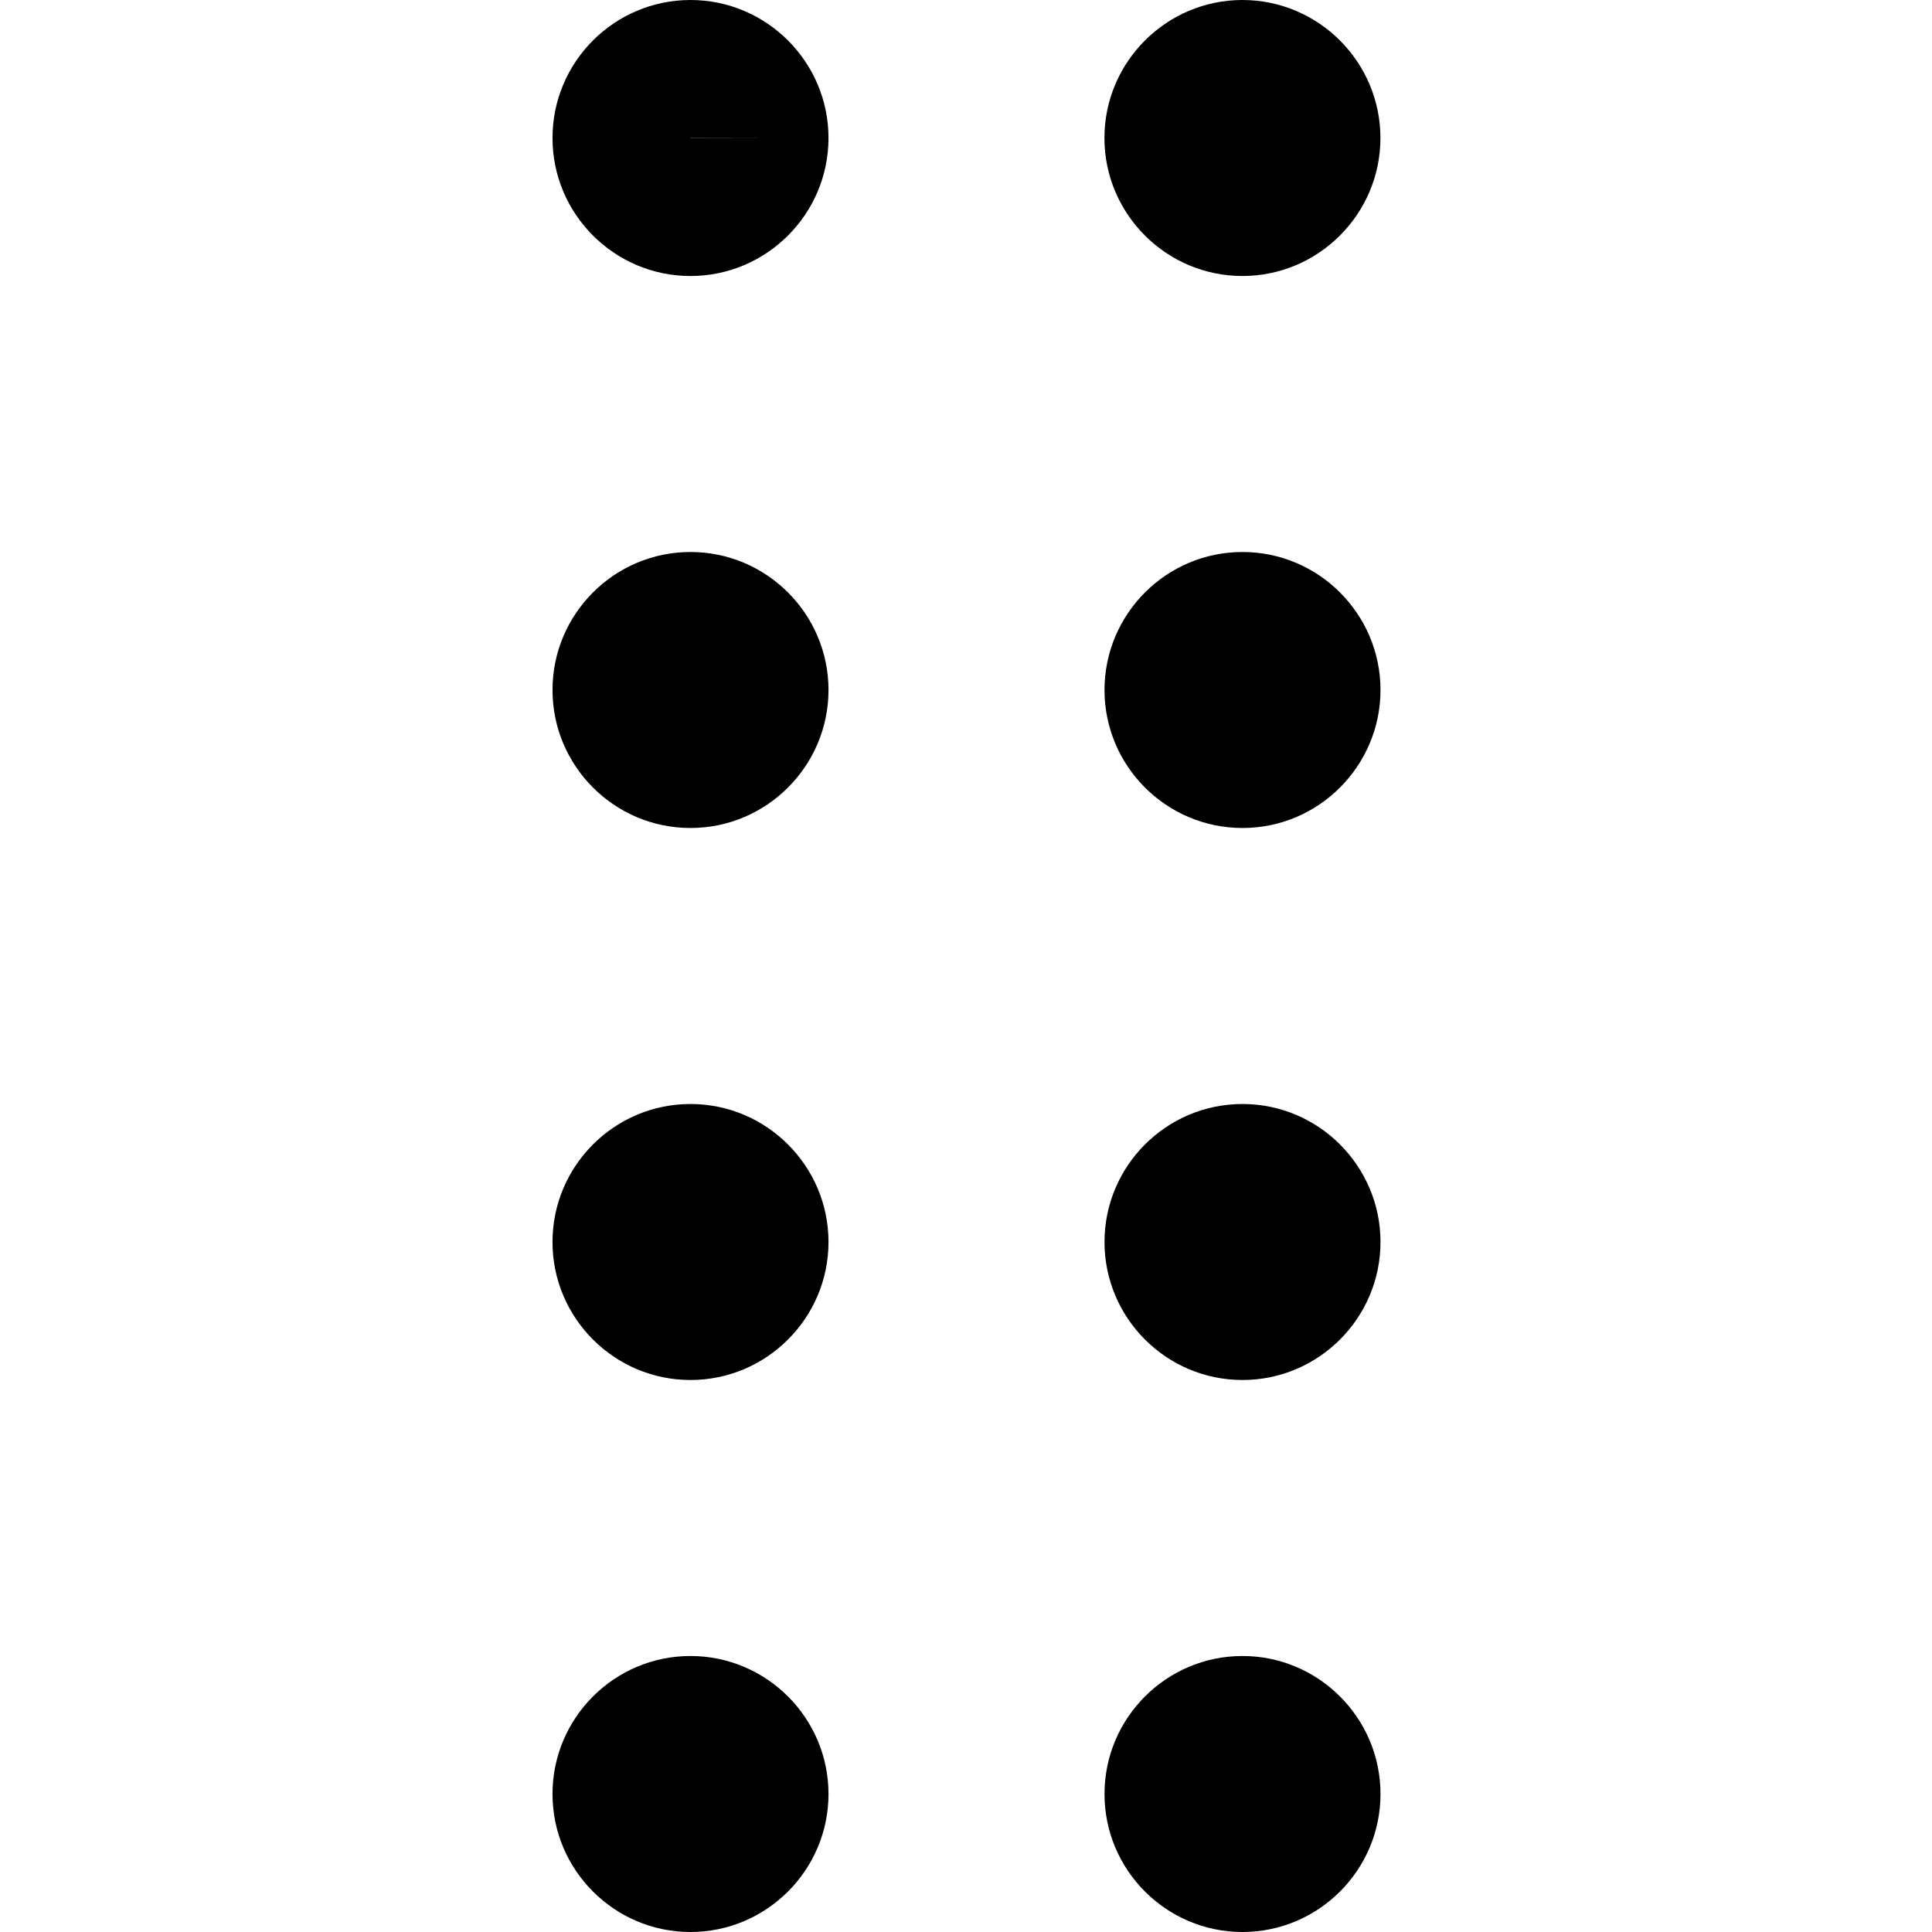
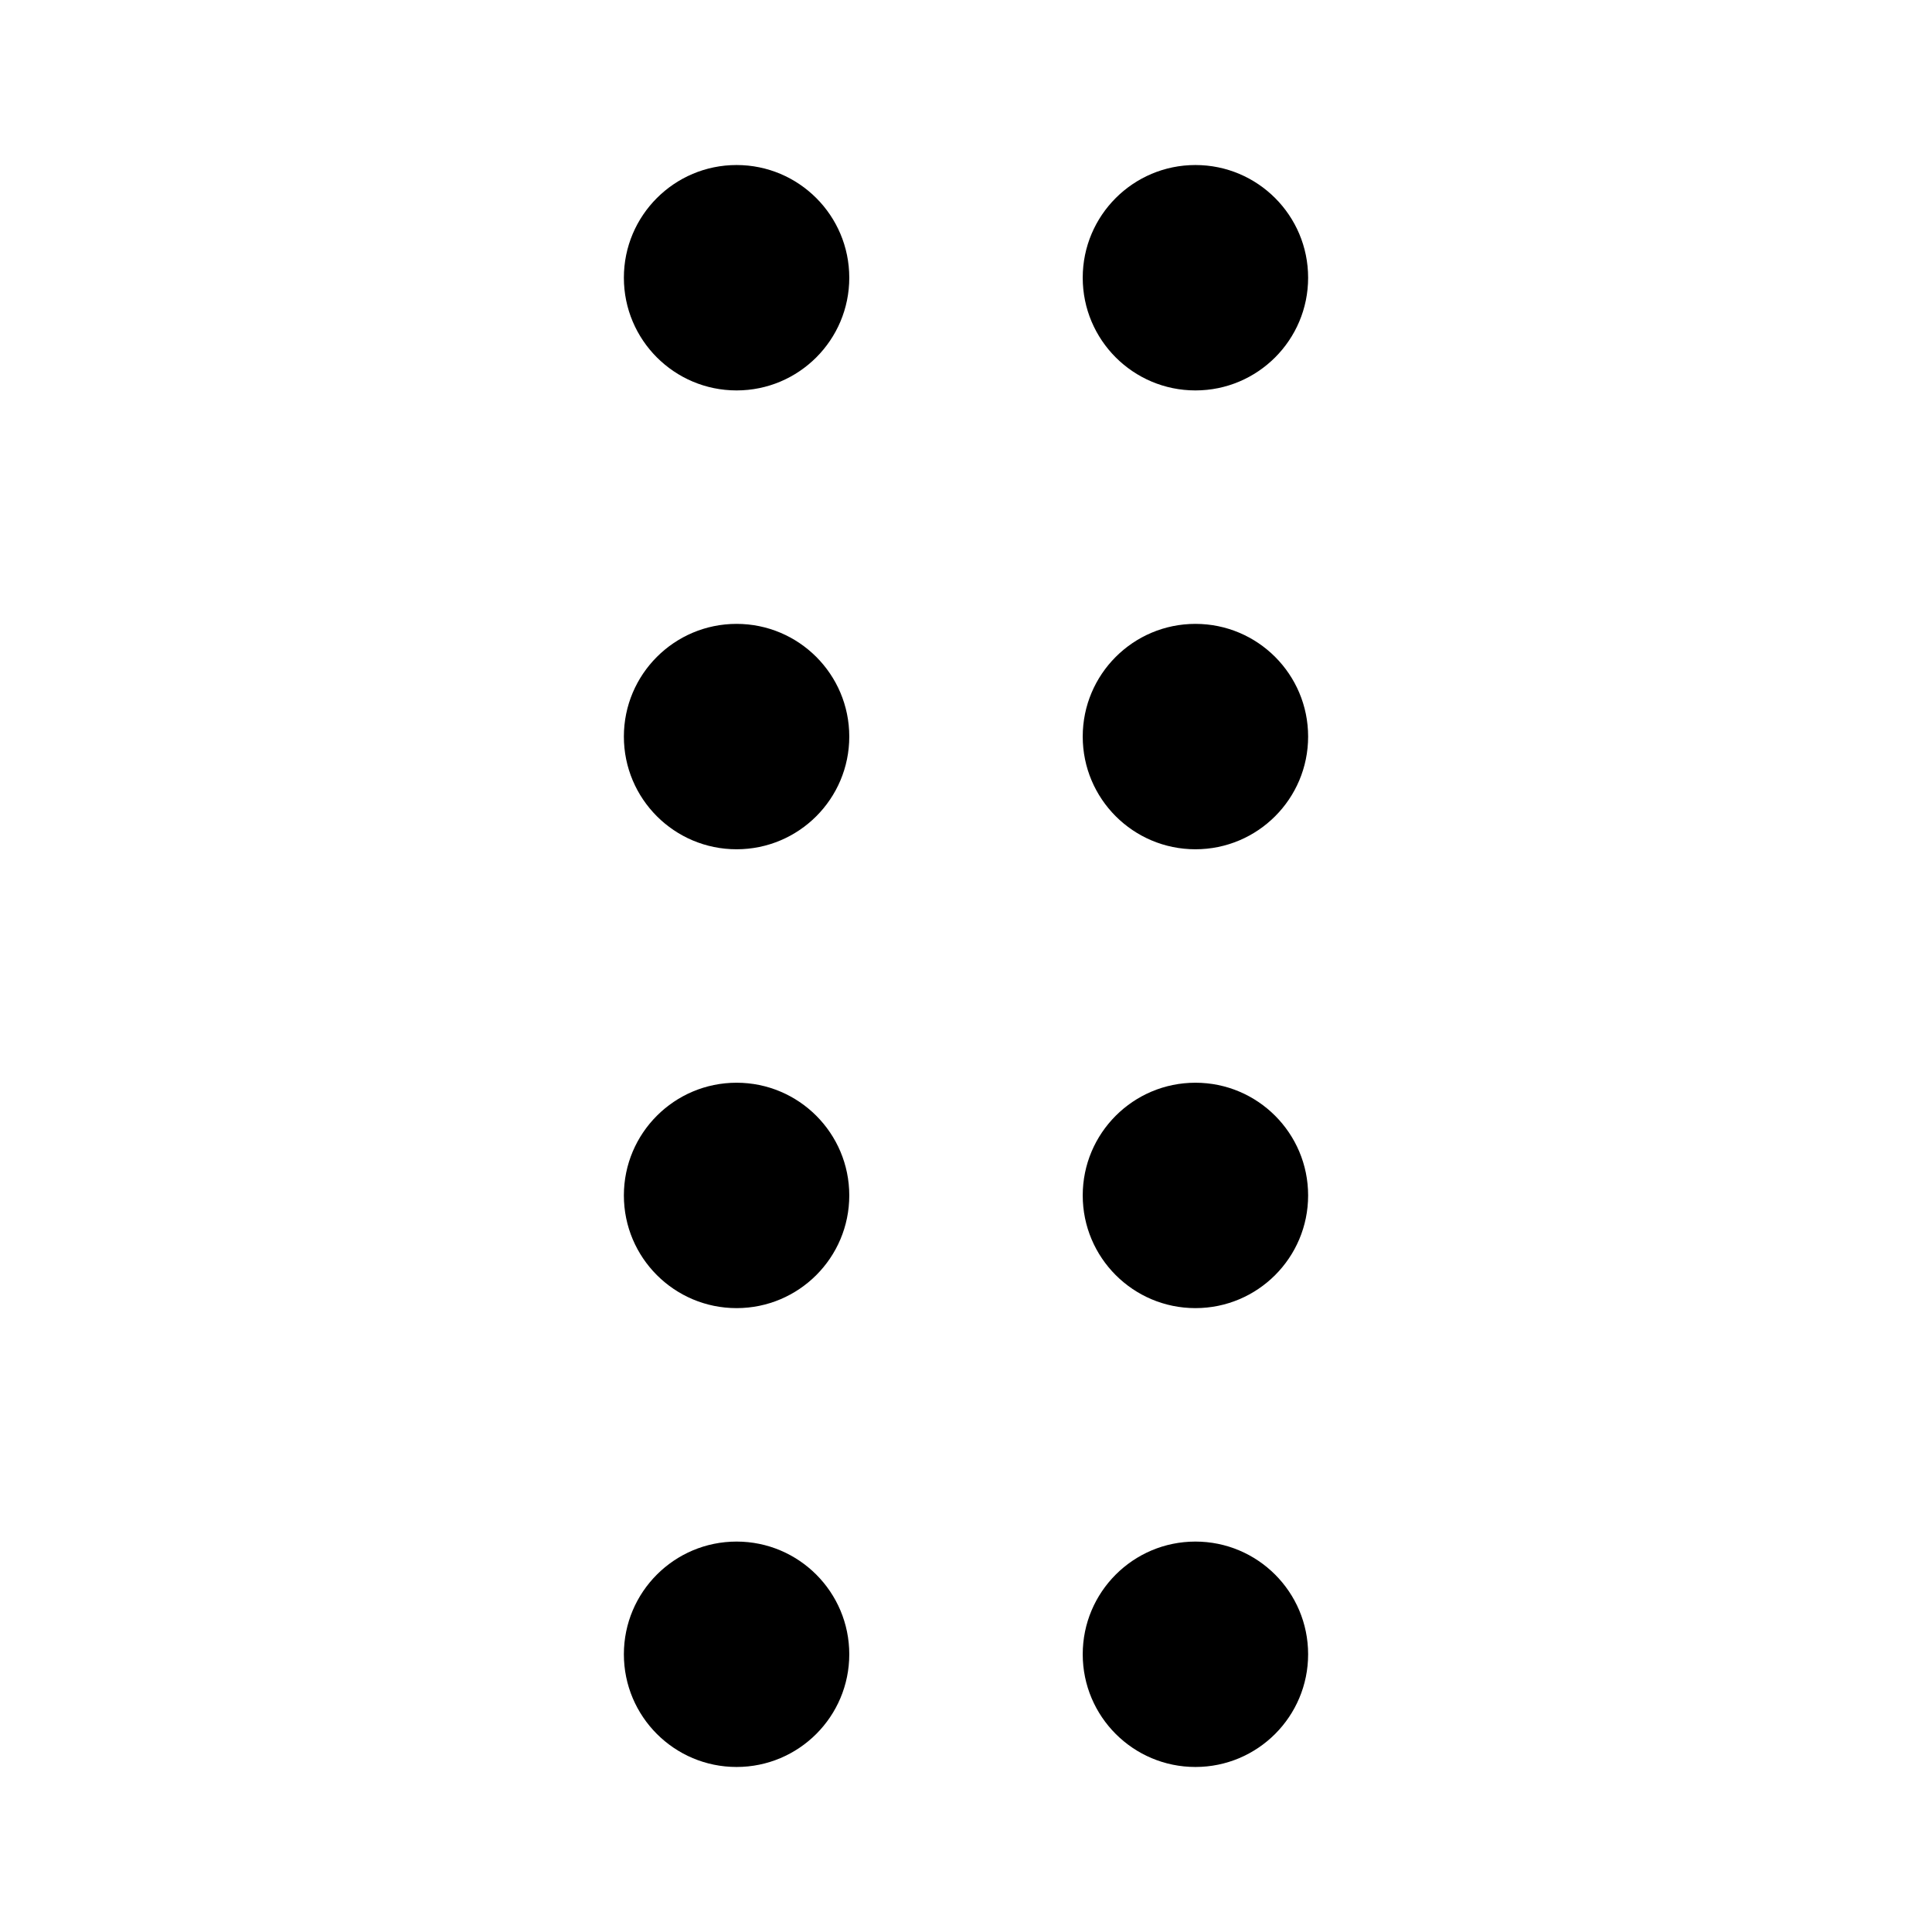
- <svg xmlns="http://www.w3.org/2000/svg" fill="#000000" width="800px" height="800px" viewBox="0 0 1920 1920">
-   <path d="M686.211 137.143v-.137l68.572.137H686.21Zm0 1508.571c75.566 0 137.143 61.577 137.143 137.143S761.777 1920 686.211 1920c-75.702 0-137.142-61.577-137.142-137.143s61.44-137.143 137.142-137.143Zm548.572 0c75.566 0 137.143 61.577 137.143 137.143S1310.349 1920 1234.783 1920c-75.703 0-137.143-61.577-137.143-137.143s61.44-137.143 137.143-137.143ZM686.21 1097.143c75.566 0 137.143 61.577 137.143 137.143 0 75.565-61.577 137.143-137.143 137.143-75.702 0-137.142-61.578-137.142-137.143 0-75.566 61.44-137.143 137.142-137.143Zm548.572 0c75.566 0 137.143 61.577 137.143 137.143 0 75.565-61.577 137.143-137.143 137.143-75.703 0-137.143-61.578-137.143-137.143 0-75.566 61.44-137.143 137.143-137.143ZM686.21 548.57c75.566 0 137.143 61.578 137.143 137.143 0 75.566-61.577 137.143-137.143 137.143-75.702 0-137.142-61.577-137.142-137.143 0-75.565 61.44-137.143 137.142-137.143Zm548.572 0c75.566 0 137.143 61.578 137.143 137.143 0 75.566-61.577 137.143-137.143 137.143-75.703 0-137.143-61.577-137.143-137.143 0-75.565 61.44-137.143 137.143-137.143ZM686.21 0c75.566 0 137.143 61.577 137.143 137.143S761.776 274.286 686.21 274.286c-75.702 0-137.142-61.577-137.142-137.143S610.509 0 686.21 0Zm548.503 0c75.566 0 137.143 61.577 137.143 137.143s-61.577 137.143-137.143 137.143c-75.565 0-137.143-61.577-137.143-137.143S1159.15 0 1234.714 0Z" fill-rule="evenodd" />
+ <svg xmlns="http://www.w3.org/2000/svg" width="24px" height="24px" viewBox="0 0 24 24" fill="#000000">
+   <circle cx="9.15" cy="3.45" r="1.4" />
+   <circle cx="14.85" cy="3.45" r="1.4" />
+   <circle cx="9.15" cy="9.15" r="1.4" />
+   <circle cx="14.85" cy="9.15" r="1.4" />
+   <circle cx="9.15" cy="14.85" r="1.4" />
+   <circle cx="14.85" cy="14.85" r="1.4" />
+   <circle cx="9.15" cy="20.55" r="1.4" />
+   <circle cx="14.85" cy="20.55" r="1.4" />
</svg>
